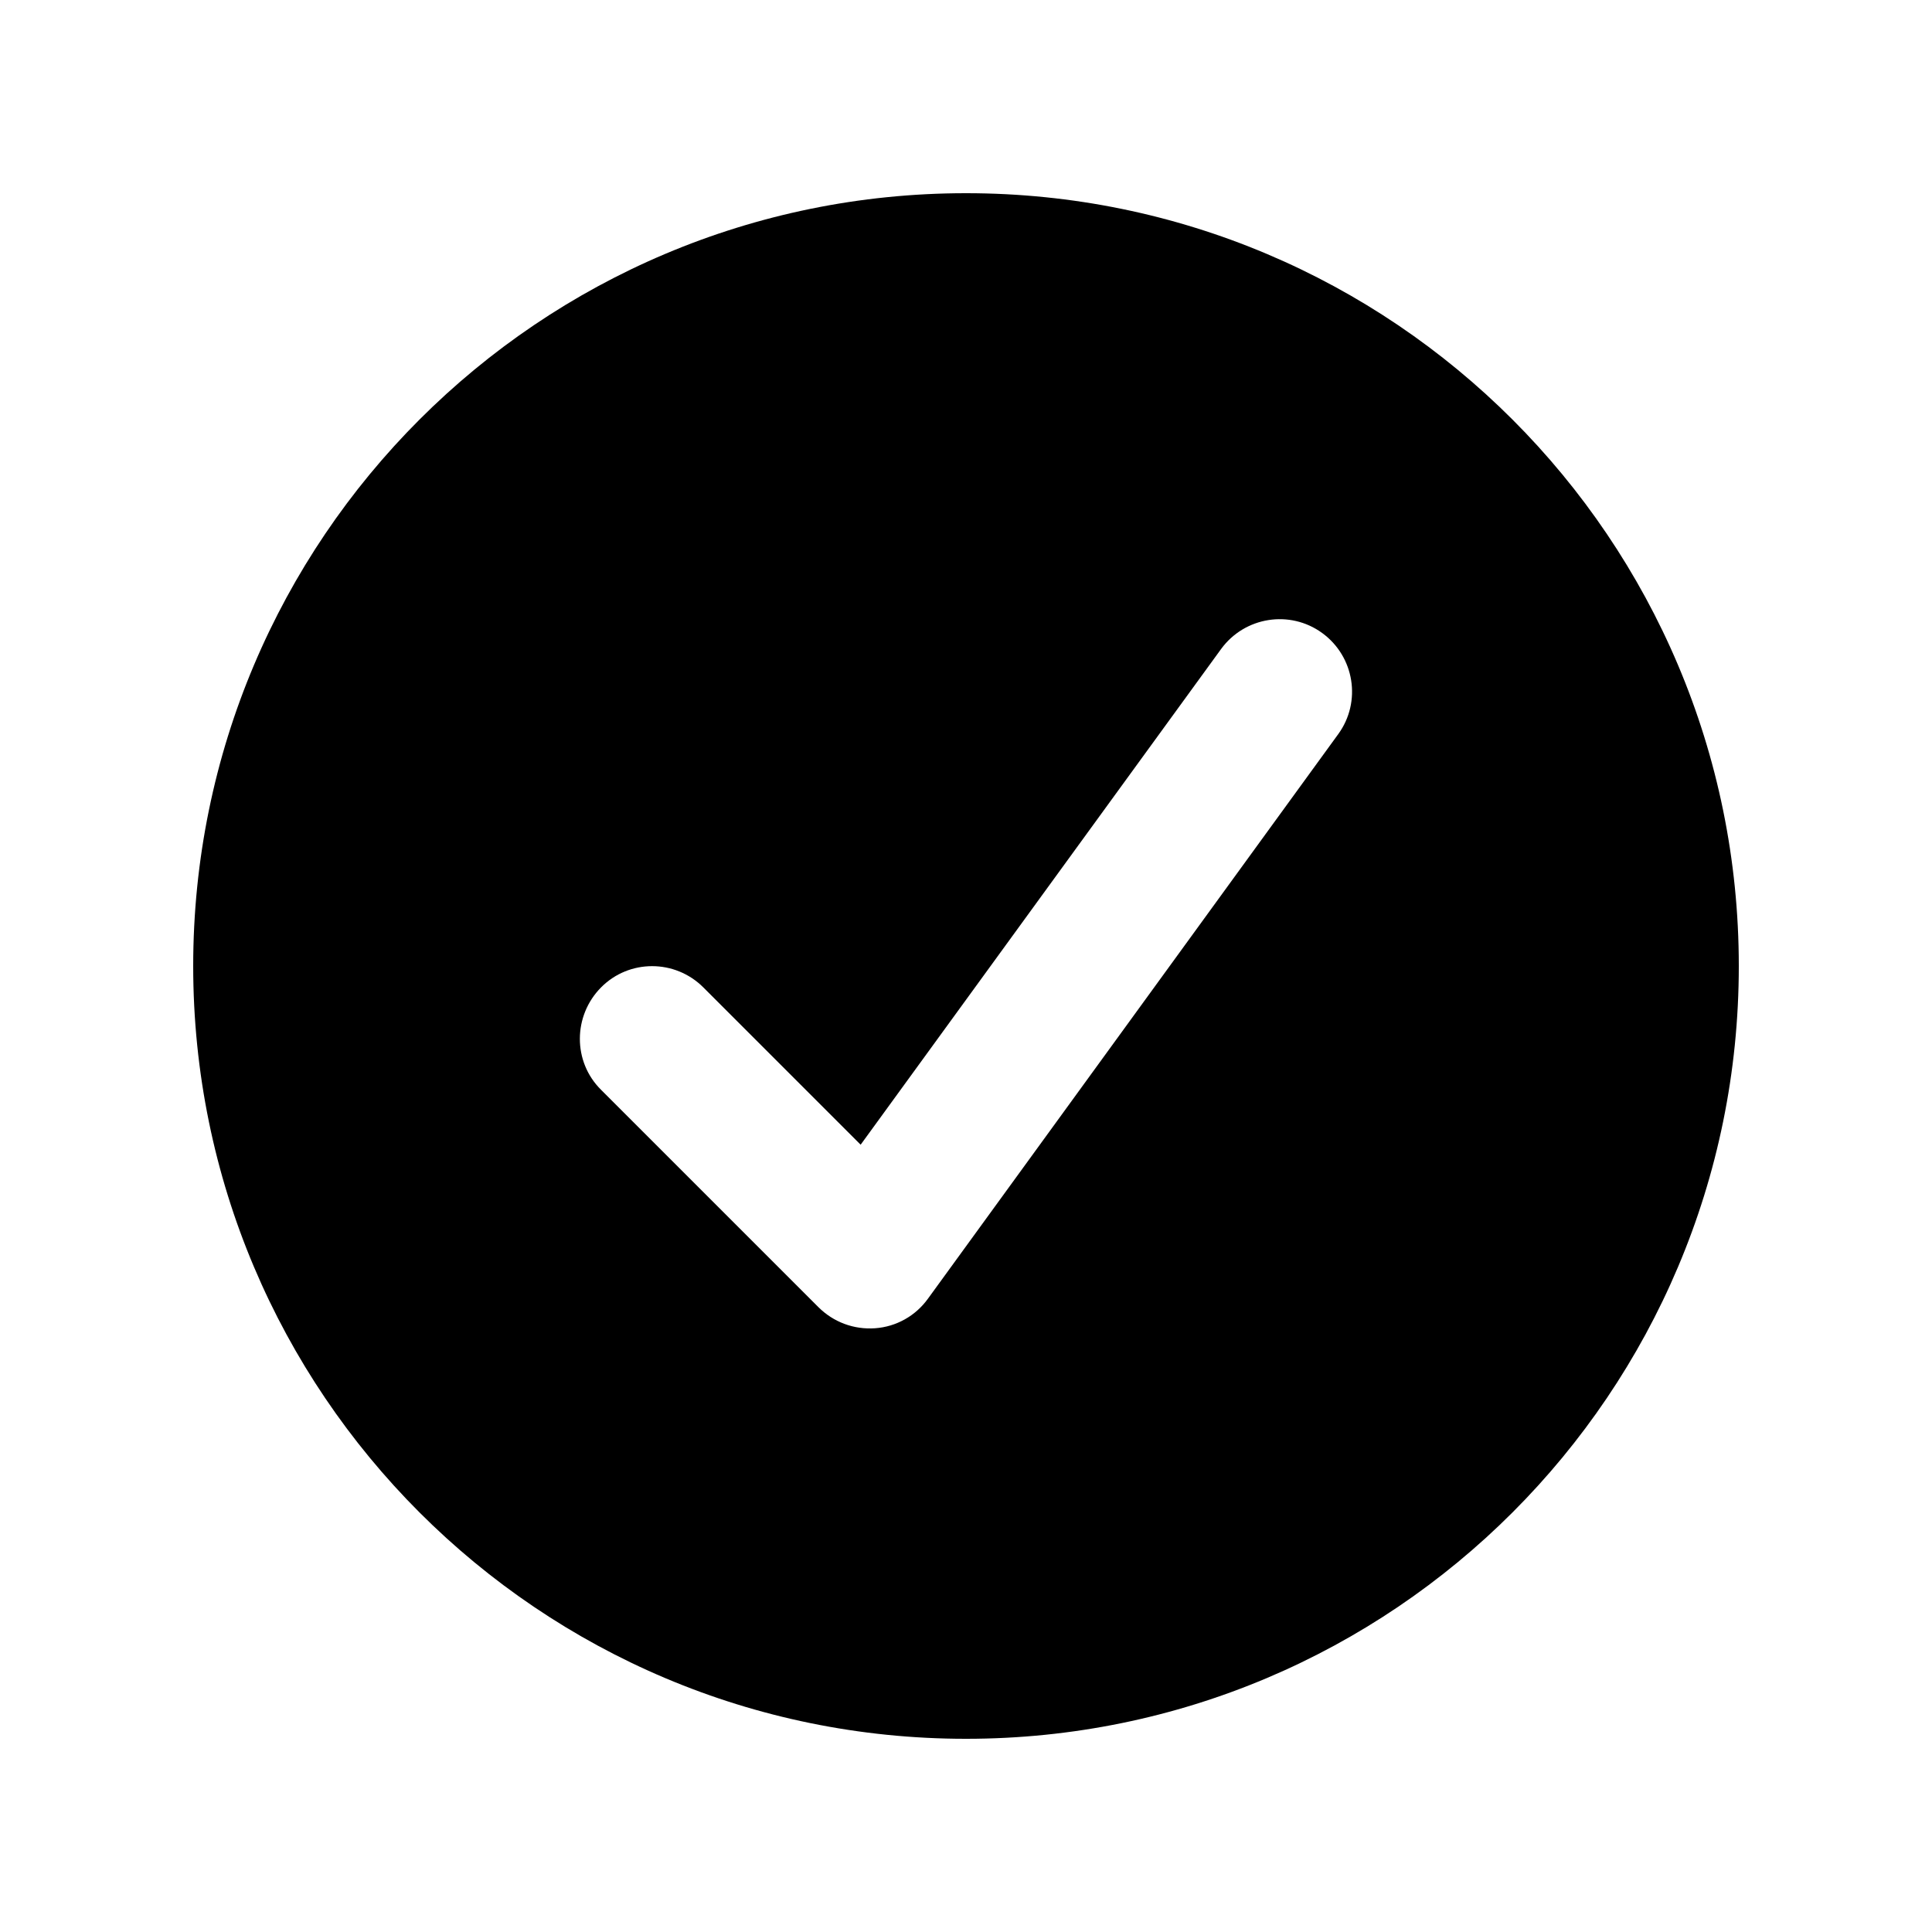
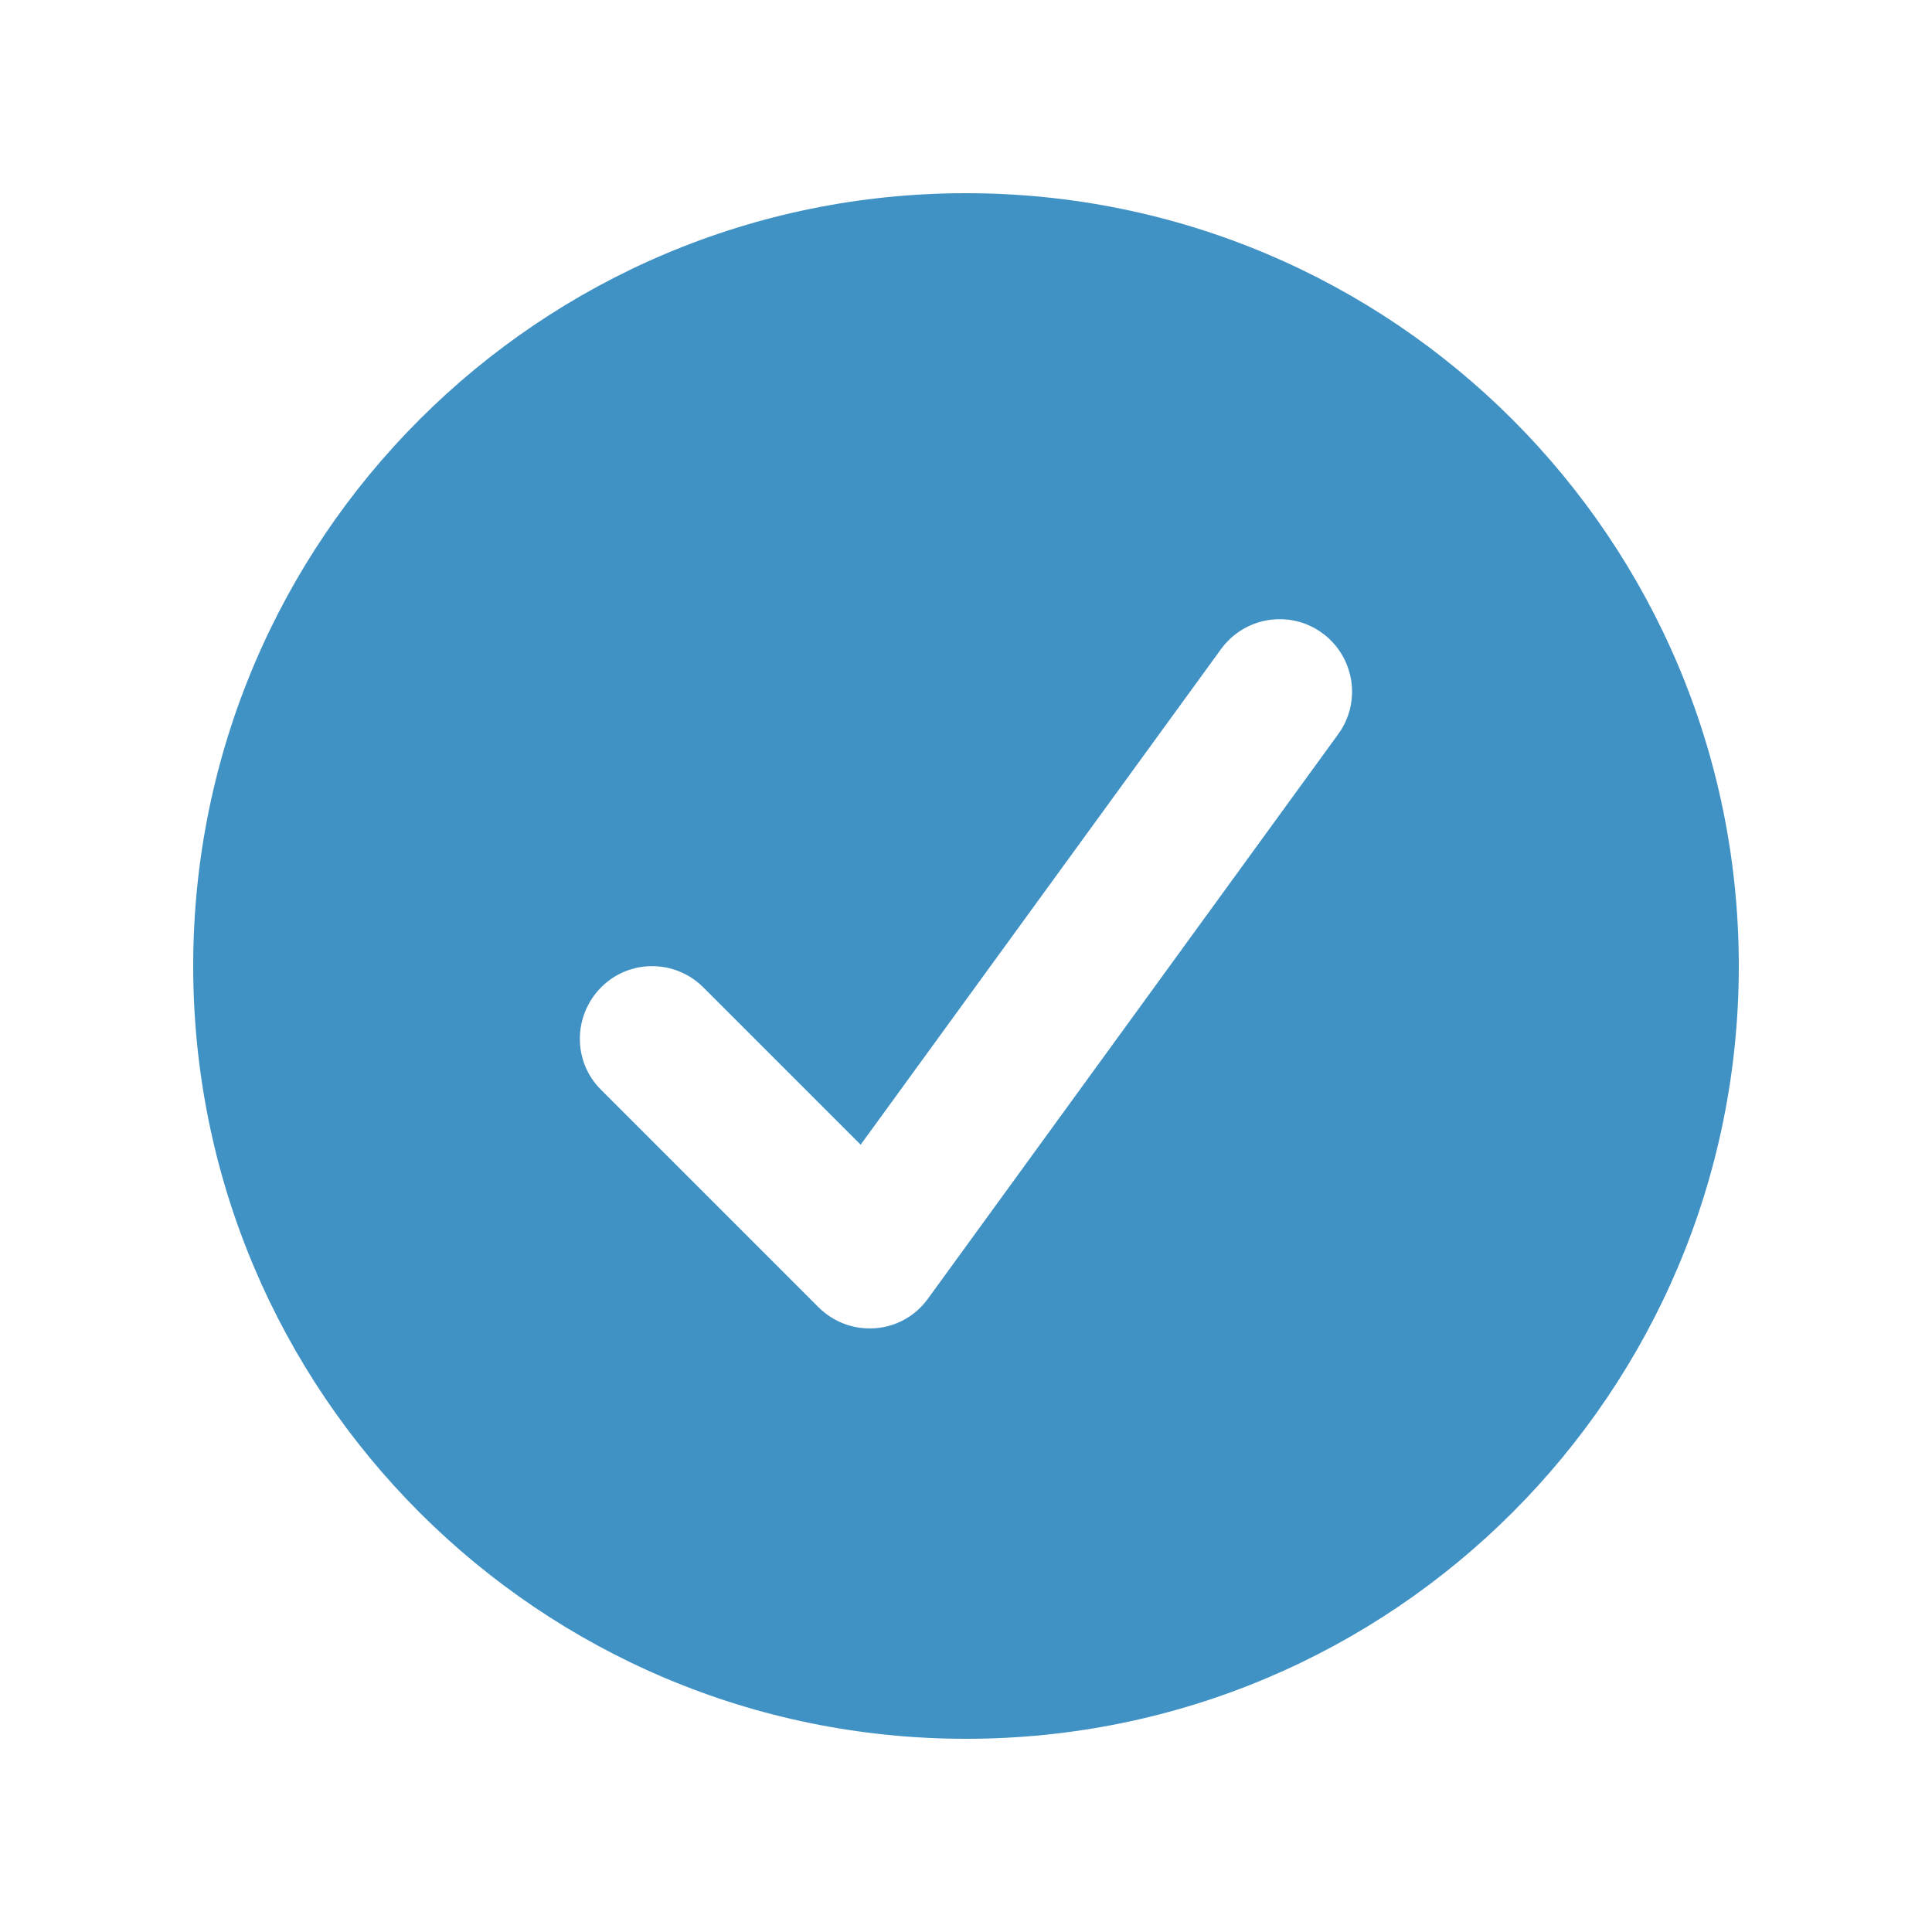
<svg xmlns="http://www.w3.org/2000/svg" viewBox="0 0 640 640">
-   <path d="M320 576C178.6 576 64 461.4 64 320C64 178.6 178.6 64 320 64C461.4 64 576 178.6 576 320C576 461.4 461.4 576 320 576zM438 209.7C427.3 201.9 412.3 204.3 404.5 215L285.1 379.2L233 327.1C223.6 317.7 208.4 317.7 199.1 327.1C189.8 336.5 189.7 351.7 199.1 361L271.1 433C276.1 438 282.9 440.5 289.9 440C296.9 439.5 303.3 435.9 307.4 430.2L443.3 243.2C451.1 232.5 448.7 217.5 438 209.7z" />
+   <path fill="rgb(64, 146, 197)" d="M320 576C178.6 576 64 461.4 64 320C64 178.6 178.6 64 320 64C461.4 64 576 178.6 576 320C576 461.4 461.4 576 320 576zM438 209.7C427.3 201.9 412.3 204.3 404.5 215L285.1 379.2L233 327.1C223.6 317.7 208.4 317.7 199.1 327.1C189.8 336.5 189.7 351.7 199.1 361L271.1 433C276.1 438 282.9 440.5 289.9 440C296.9 439.5 303.3 435.9 307.4 430.2L443.3 243.2C451.1 232.5 448.7 217.5 438 209.7z" />
</svg>
